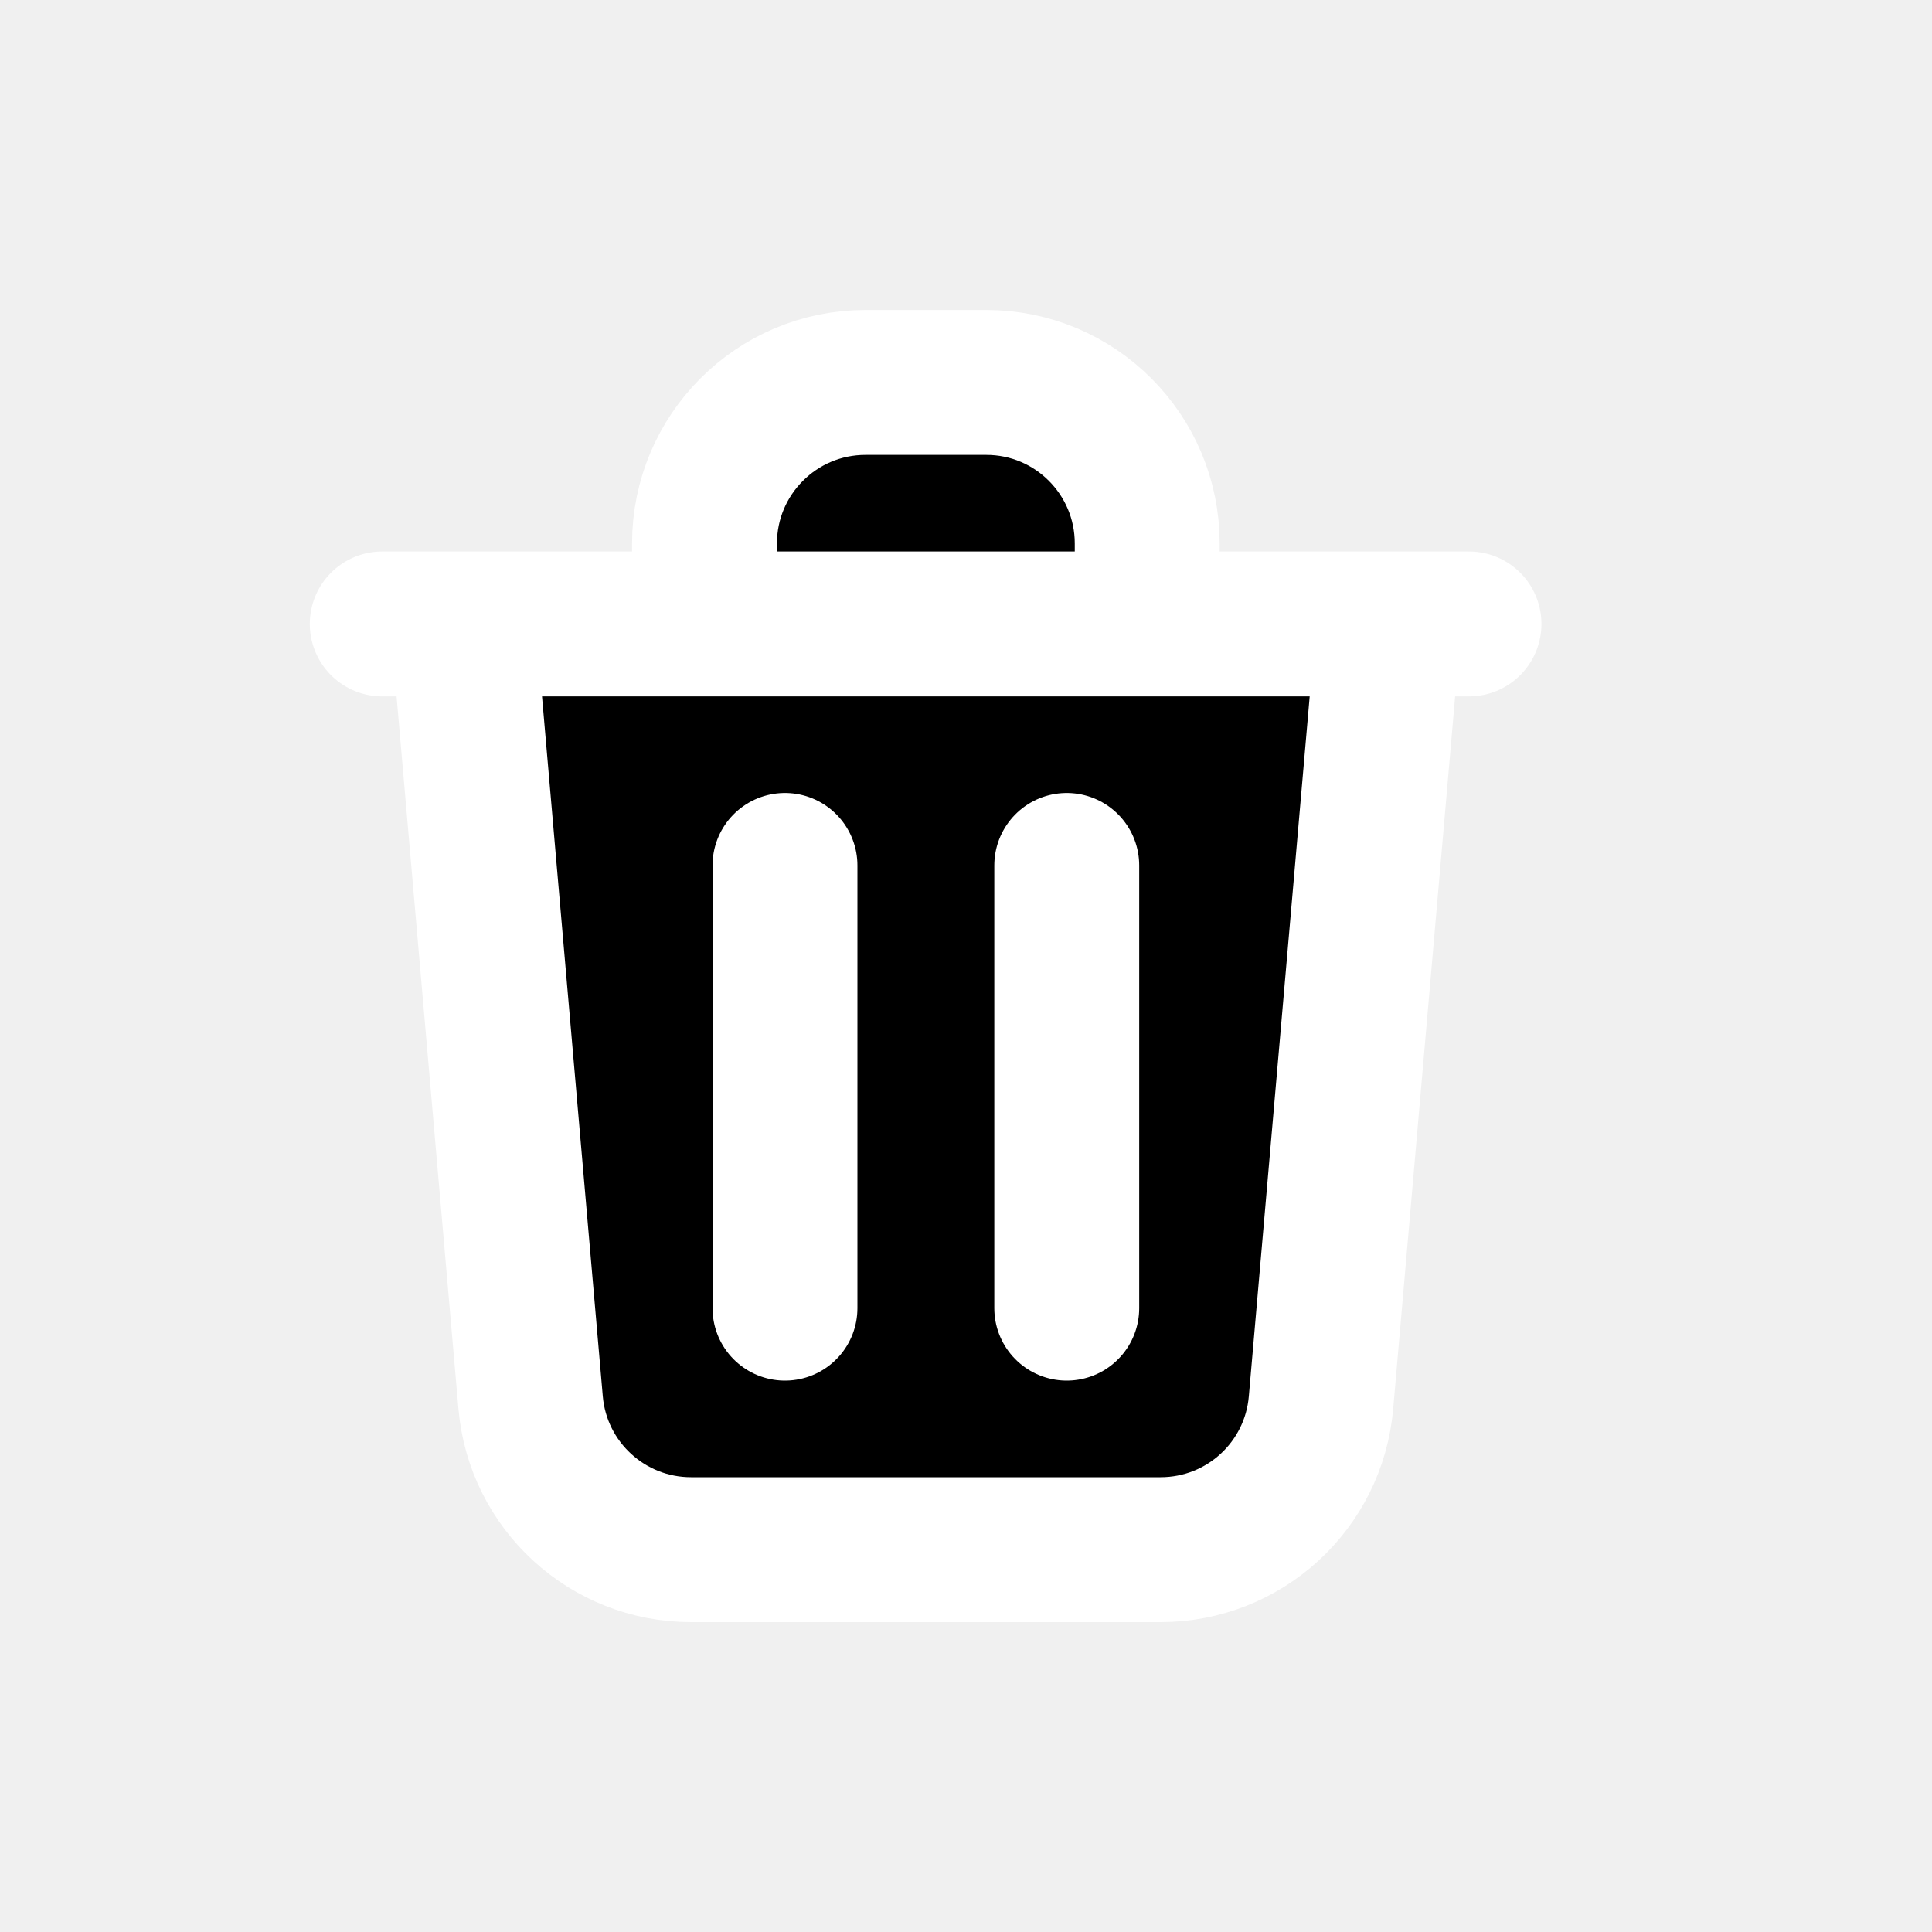
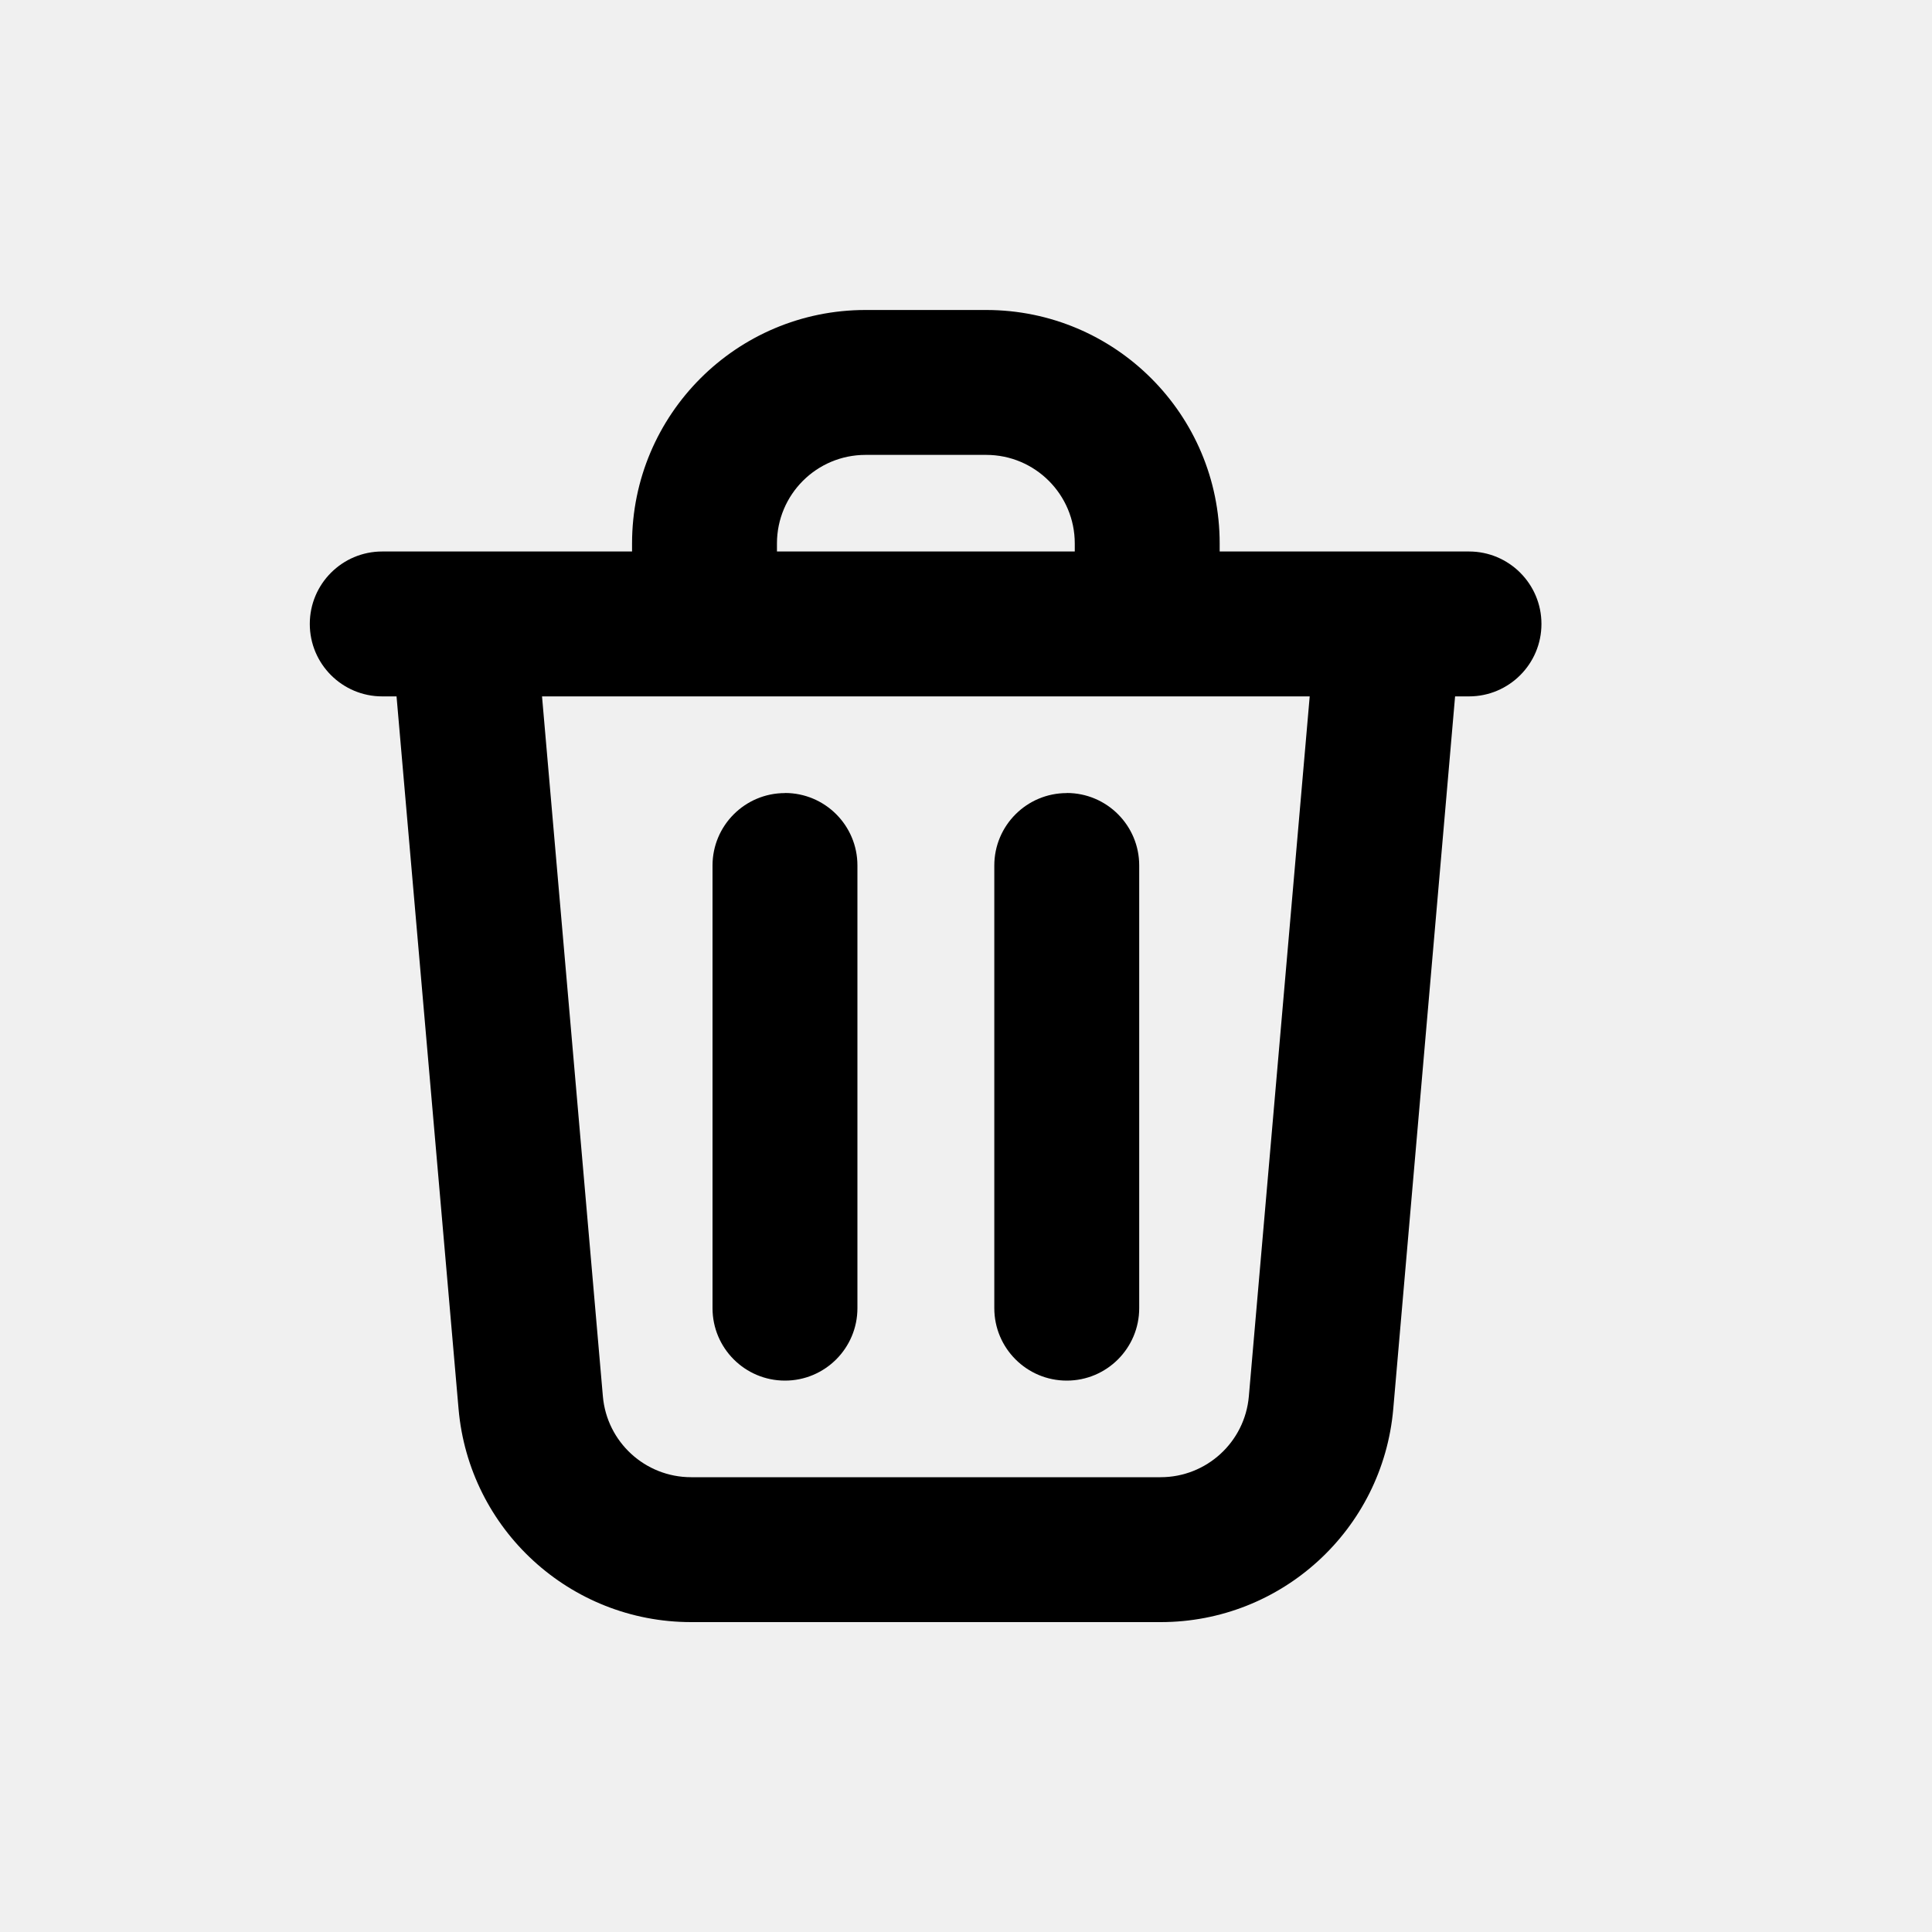
<svg xmlns="http://www.w3.org/2000/svg" viewBox="0 0 20 20" fill="currentColor" aria-hidden="true" data-slot="icon">
-   <path stroke="#fff" stroke-linecap="round" stroke-linejoin="round" stroke-width="1.5" d="m4.793 6.459.7 8.061a1.667 1.667 0 0 0 1.661 1.522h4.86c.866 0 1.586-.66 1.661-1.522l.701-8.061m-9.583 0h-.836m.836 0h2.5m7.083 0h-2.5m2.5 0h.831m-7.914 0h4.583m-4.583 0v-.833c0-.92.746-1.667 1.667-1.667h1.25c.92 0 1.666.746 1.666 1.667v.833m-3.75 2.5v4.583m2.917-4.583v4.583" />
+   <path fill-rule="evenodd" d="M8.96 4.709a.917.917 0 0 0-.917.917v.083h3.083v-.083a.917.917 0 0 0-.916-.917H8.96Zm3.666 1v-.083a2.417 2.417 0 0 0-2.416-2.417H8.96a2.417 2.417 0 0 0-2.417 2.417v.083H3.957a.75.75 0 0 0 0 1.5h.148l.642 7.376a2.417 2.417 0 0 0 2.407 2.207h4.86a2.417 2.417 0 0 0 2.409-2.207l.64-7.376h.144a.75.75 0 0 0 0-1.5h-2.58Zm.932 1.5H5.611l.63 7.246a.917.917 0 0 0 .913.837h4.86a.917.917 0 0 0 .914-.837l.63-7.246Zm-5.432 1a.75.75 0 0 1 .75.75v4.583a.75.75 0 0 1-1.5 0V8.96a.75.75 0 0 1 .75-.75Zm2.917 0a.75.75 0 0 1 .75.75v4.583a.75.75 0 0 1-1.5 0V8.96a.75.75 0 0 1 .75-.75Z" clip-rule="evenodd" />
</svg>
